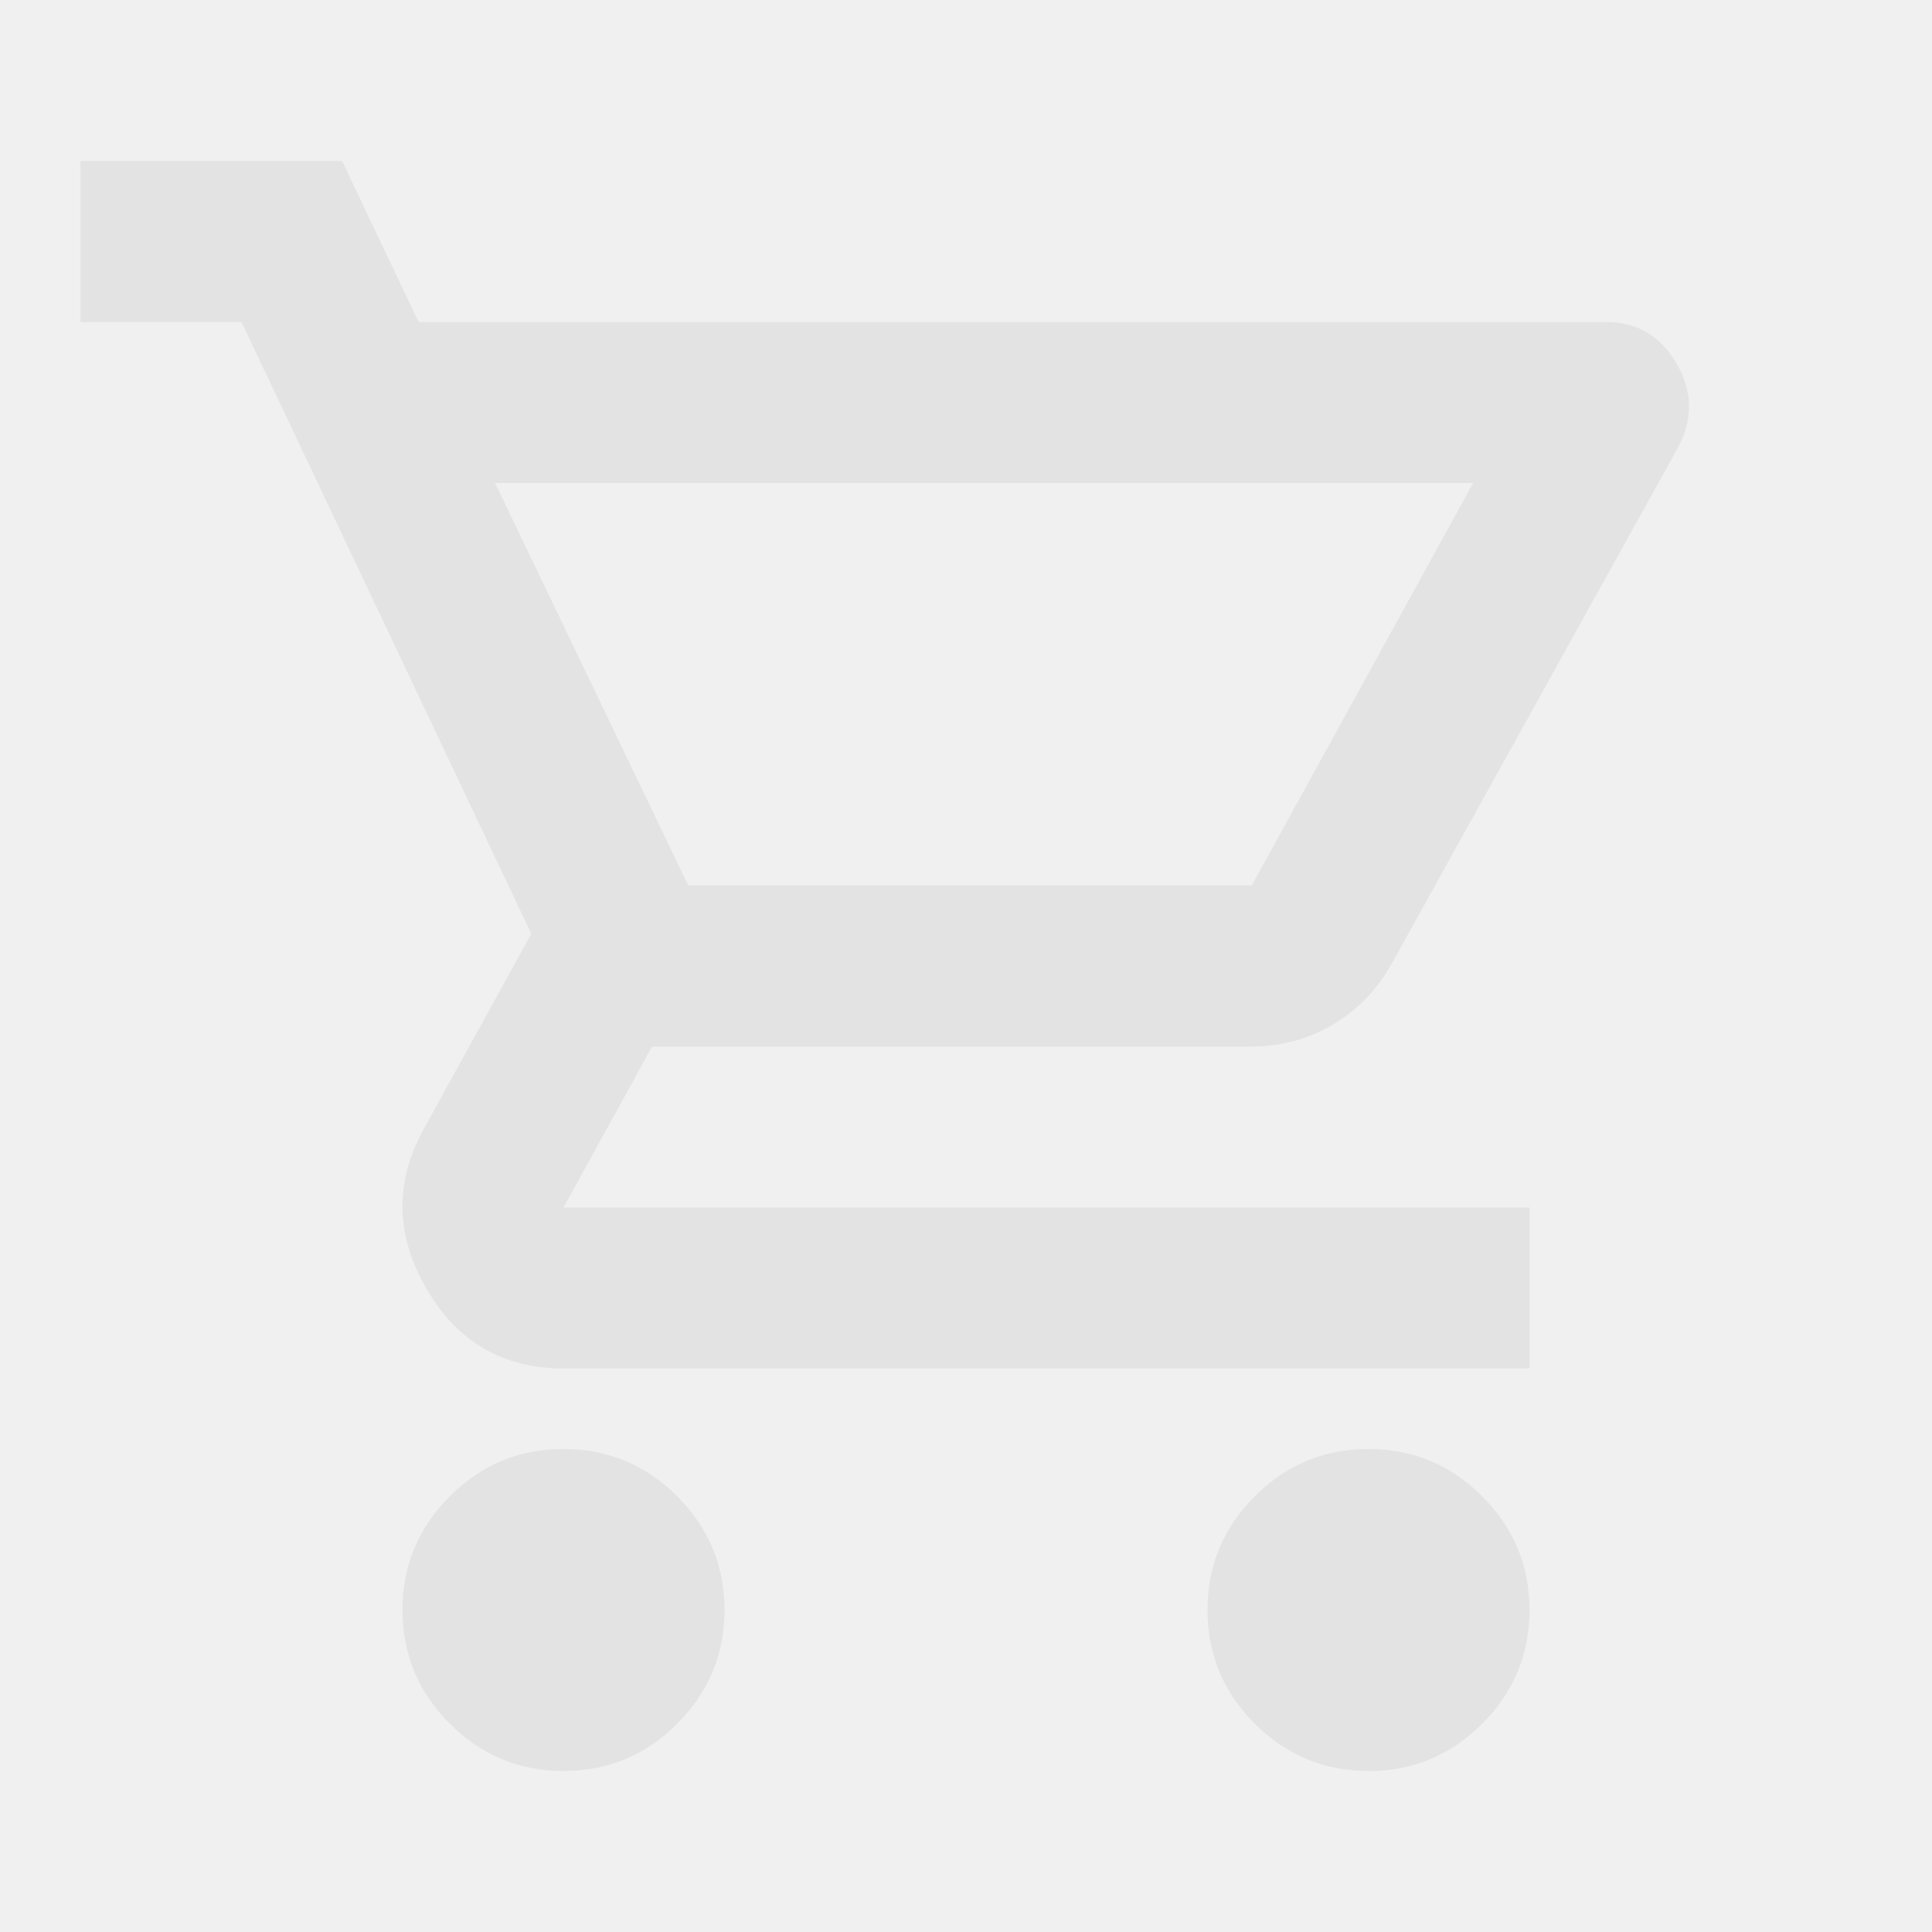
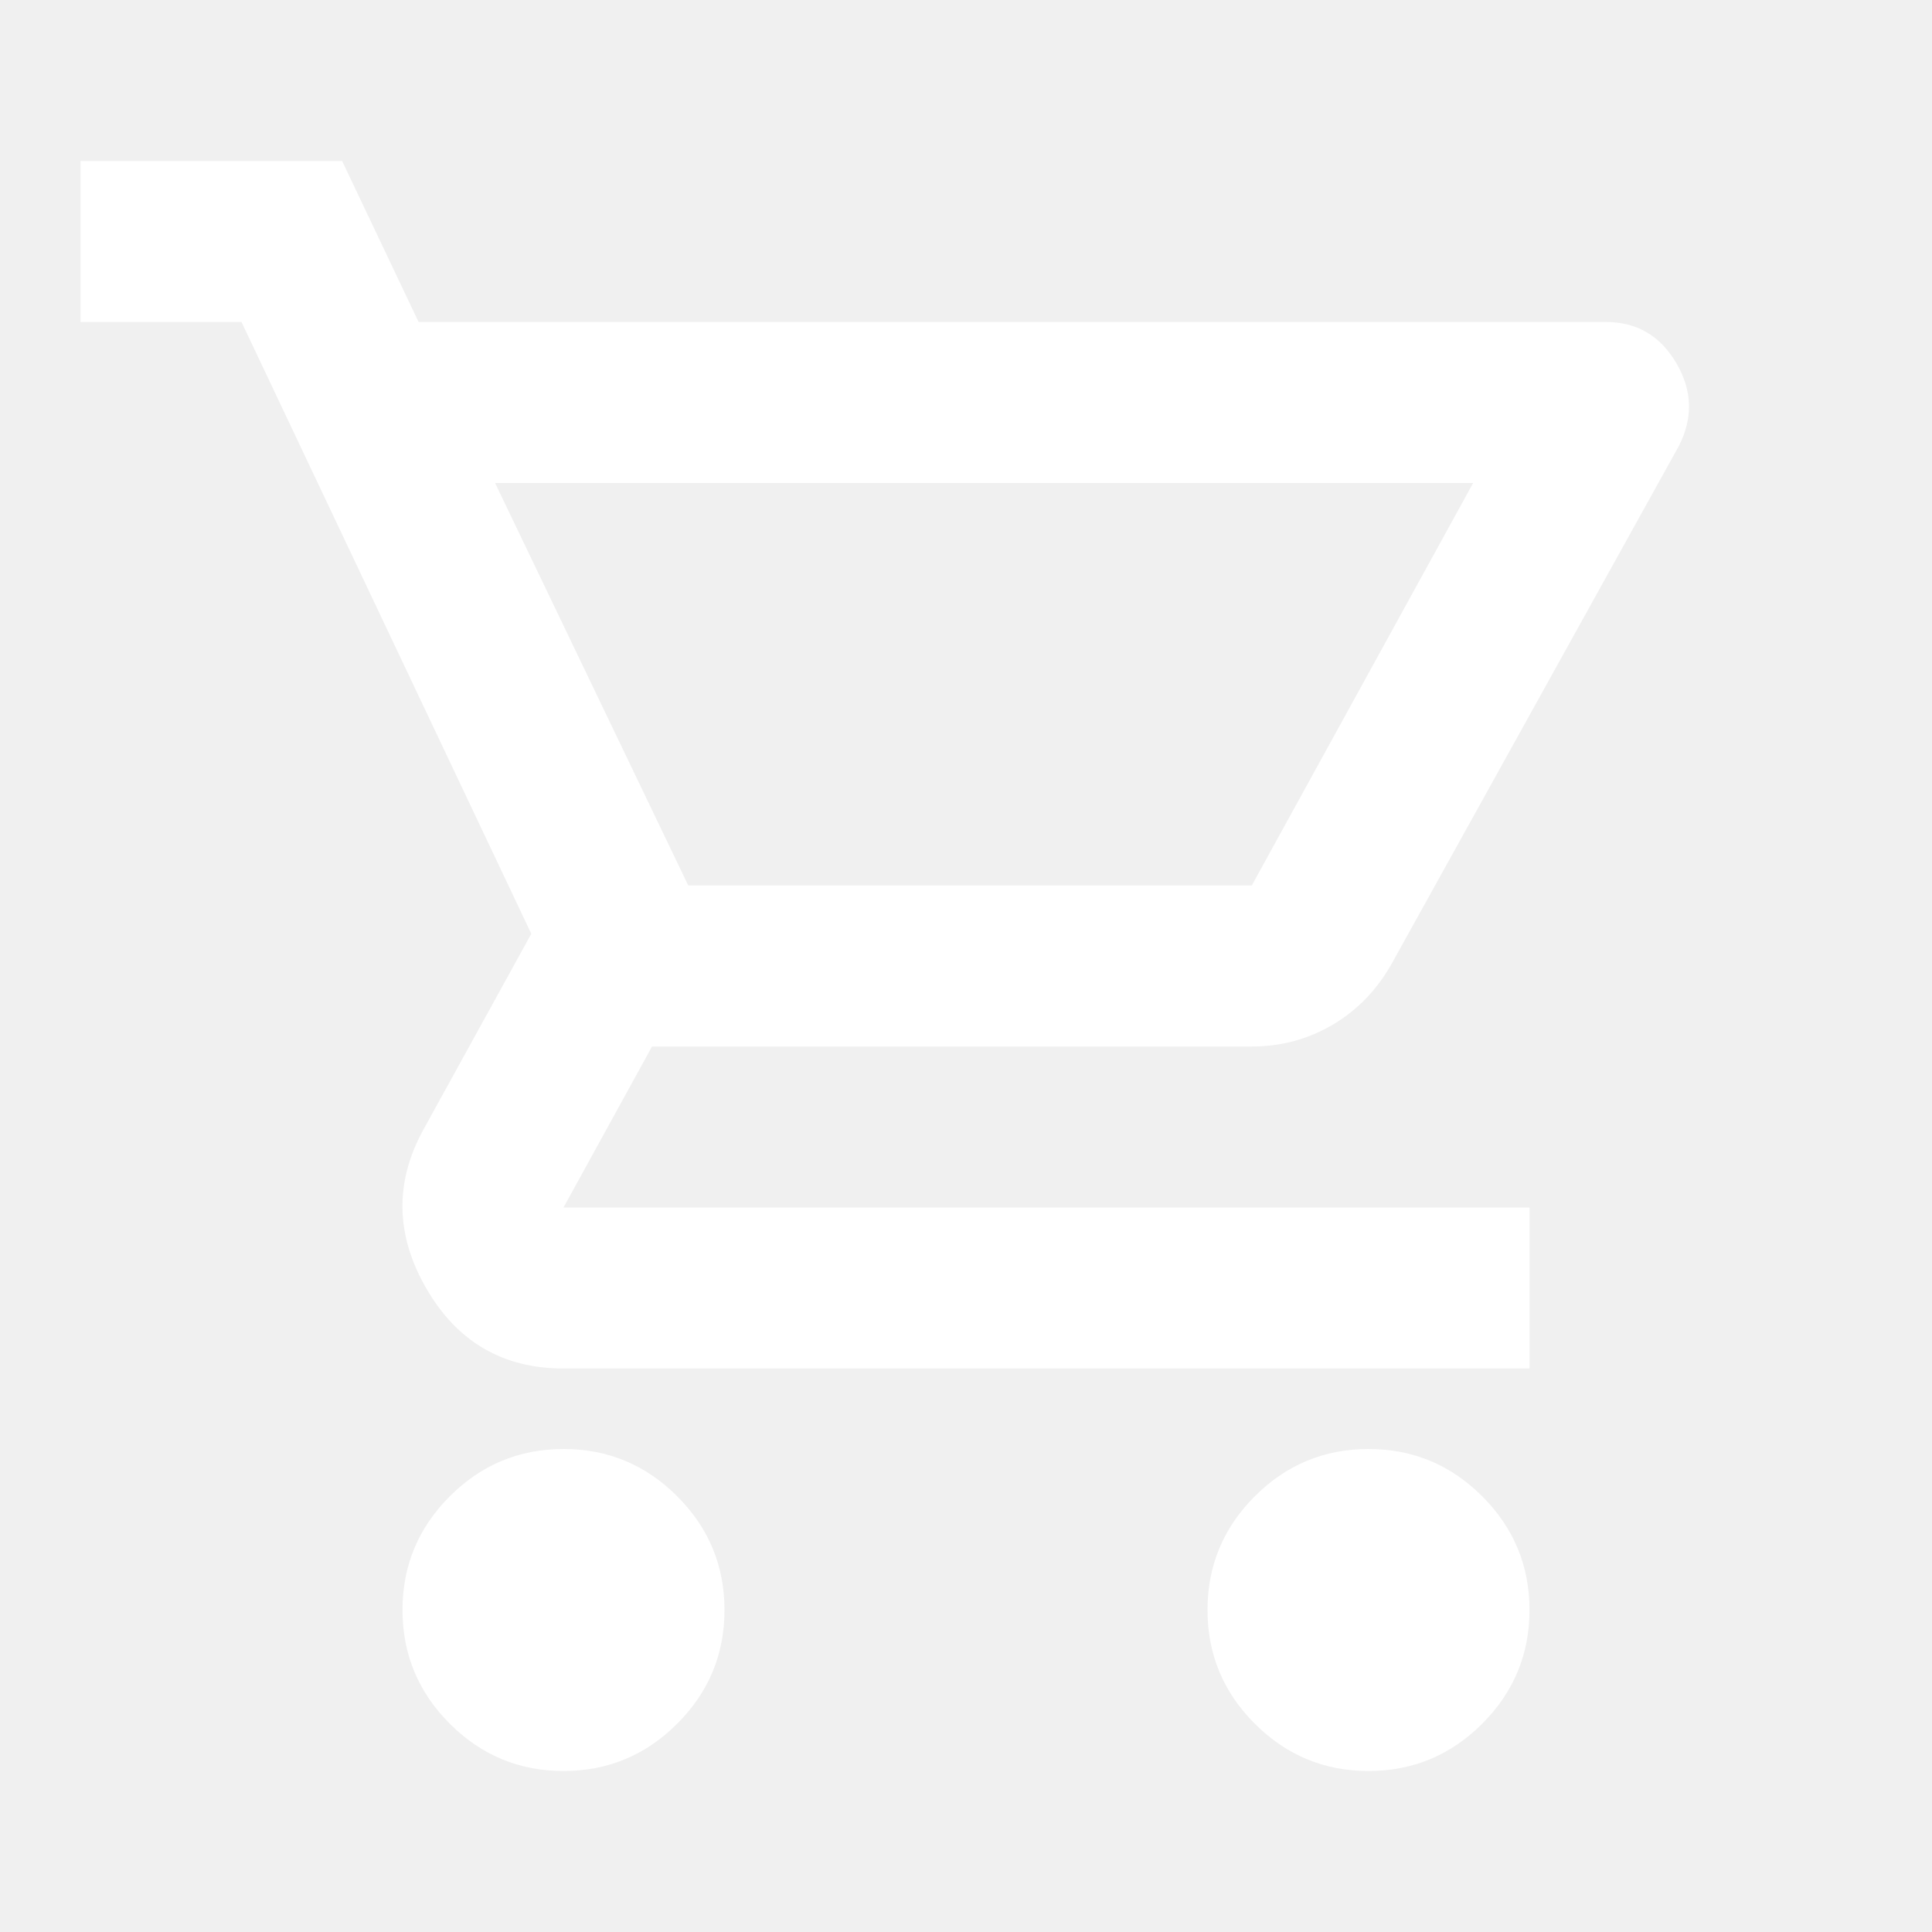
- <svg xmlns="http://www.w3.org/2000/svg" height="24px" viewBox="0 -960 960 960" width="24px" fill="#e3e3e3">
+ <svg xmlns="http://www.w3.org/2000/svg" height="24px" viewBox="0 -960 960 960" width="24px" fill="#FFFFFF">
  <path d="M223.5-103.5Q200-127 200-160t23.5-56.5Q247-240 280-240t56.5 23.5Q360-193 360-160t-23.5 56.5Q313-80 280-80t-56.5-23.5Zm400 0Q600-127 600-160t23.5-56.5Q647-240 680-240t56.5 23.5Q760-193 760-160t-23.5 56.5Q713-80 680-80t-56.5-23.5ZM246-720l96 200h280l110-200H246Zm-38-80h590q23 0 35 20.5t1 41.5L692-482q-11 20-29.5 31T622-440H324l-44 80h480v80H280q-45 0-68-39.5t-2-78.5l54-98-144-304H40v-80h130l38 80Zm134 280h280-280Z" />
</svg>
